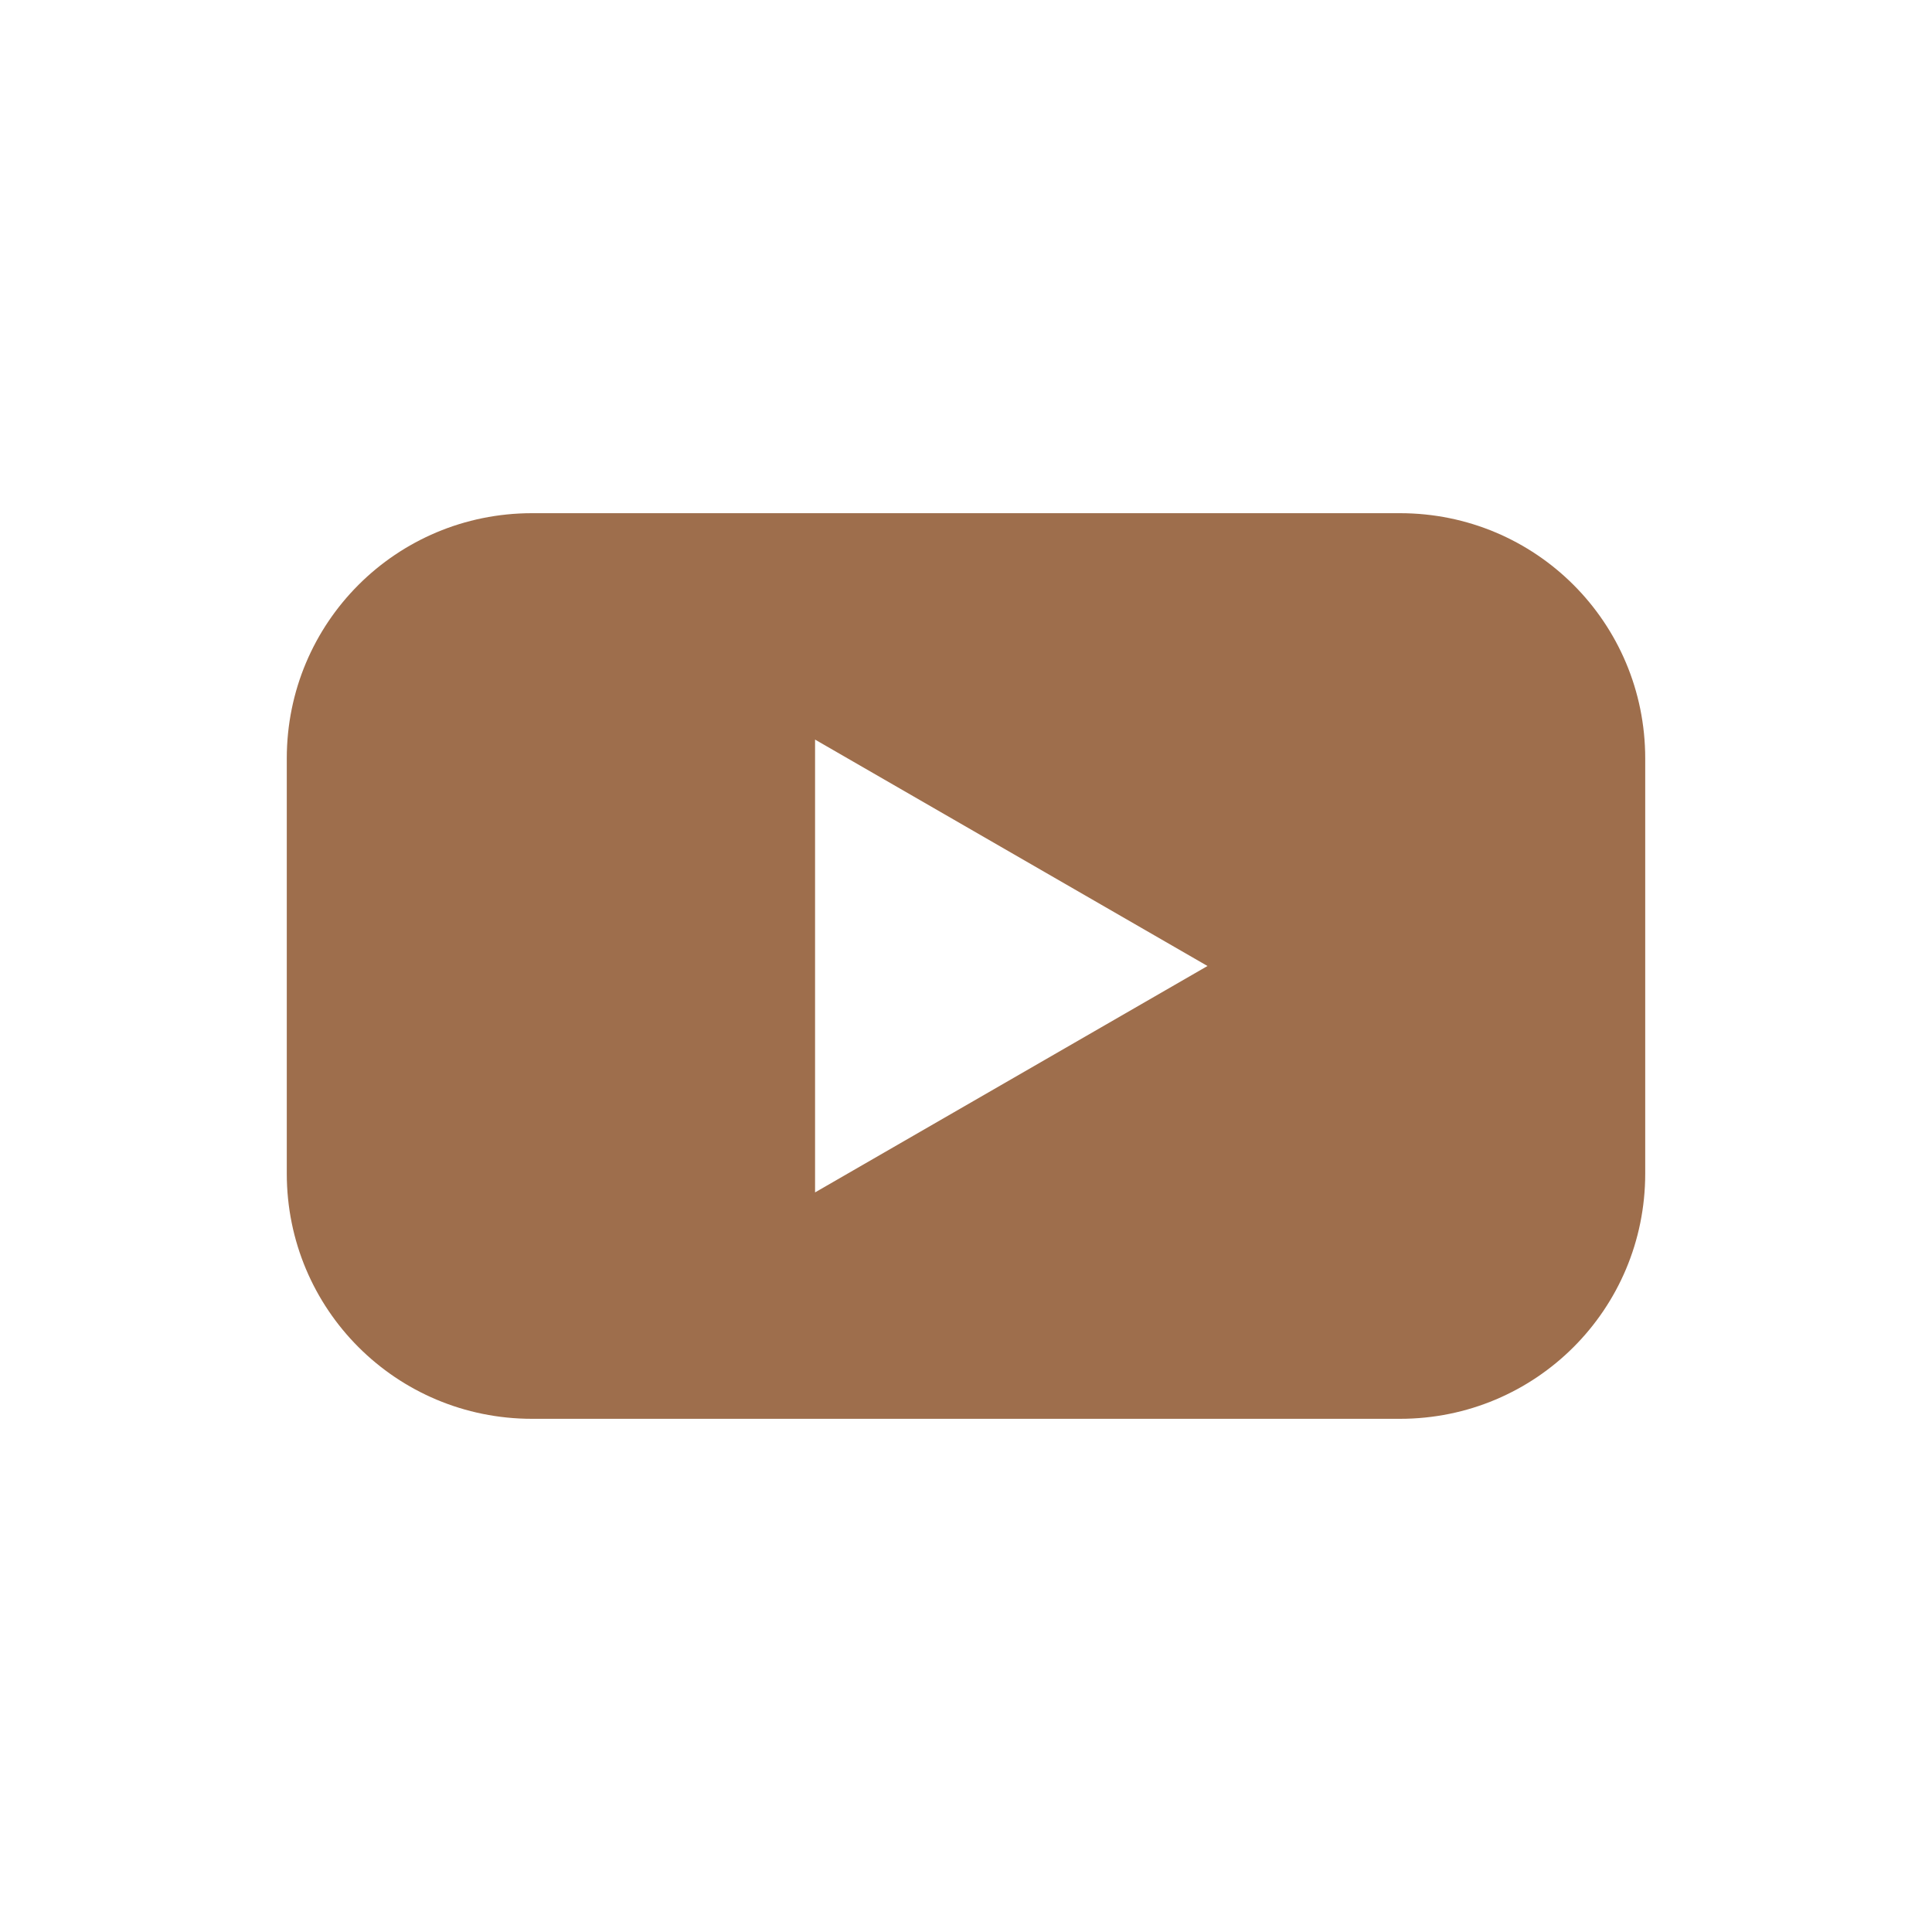
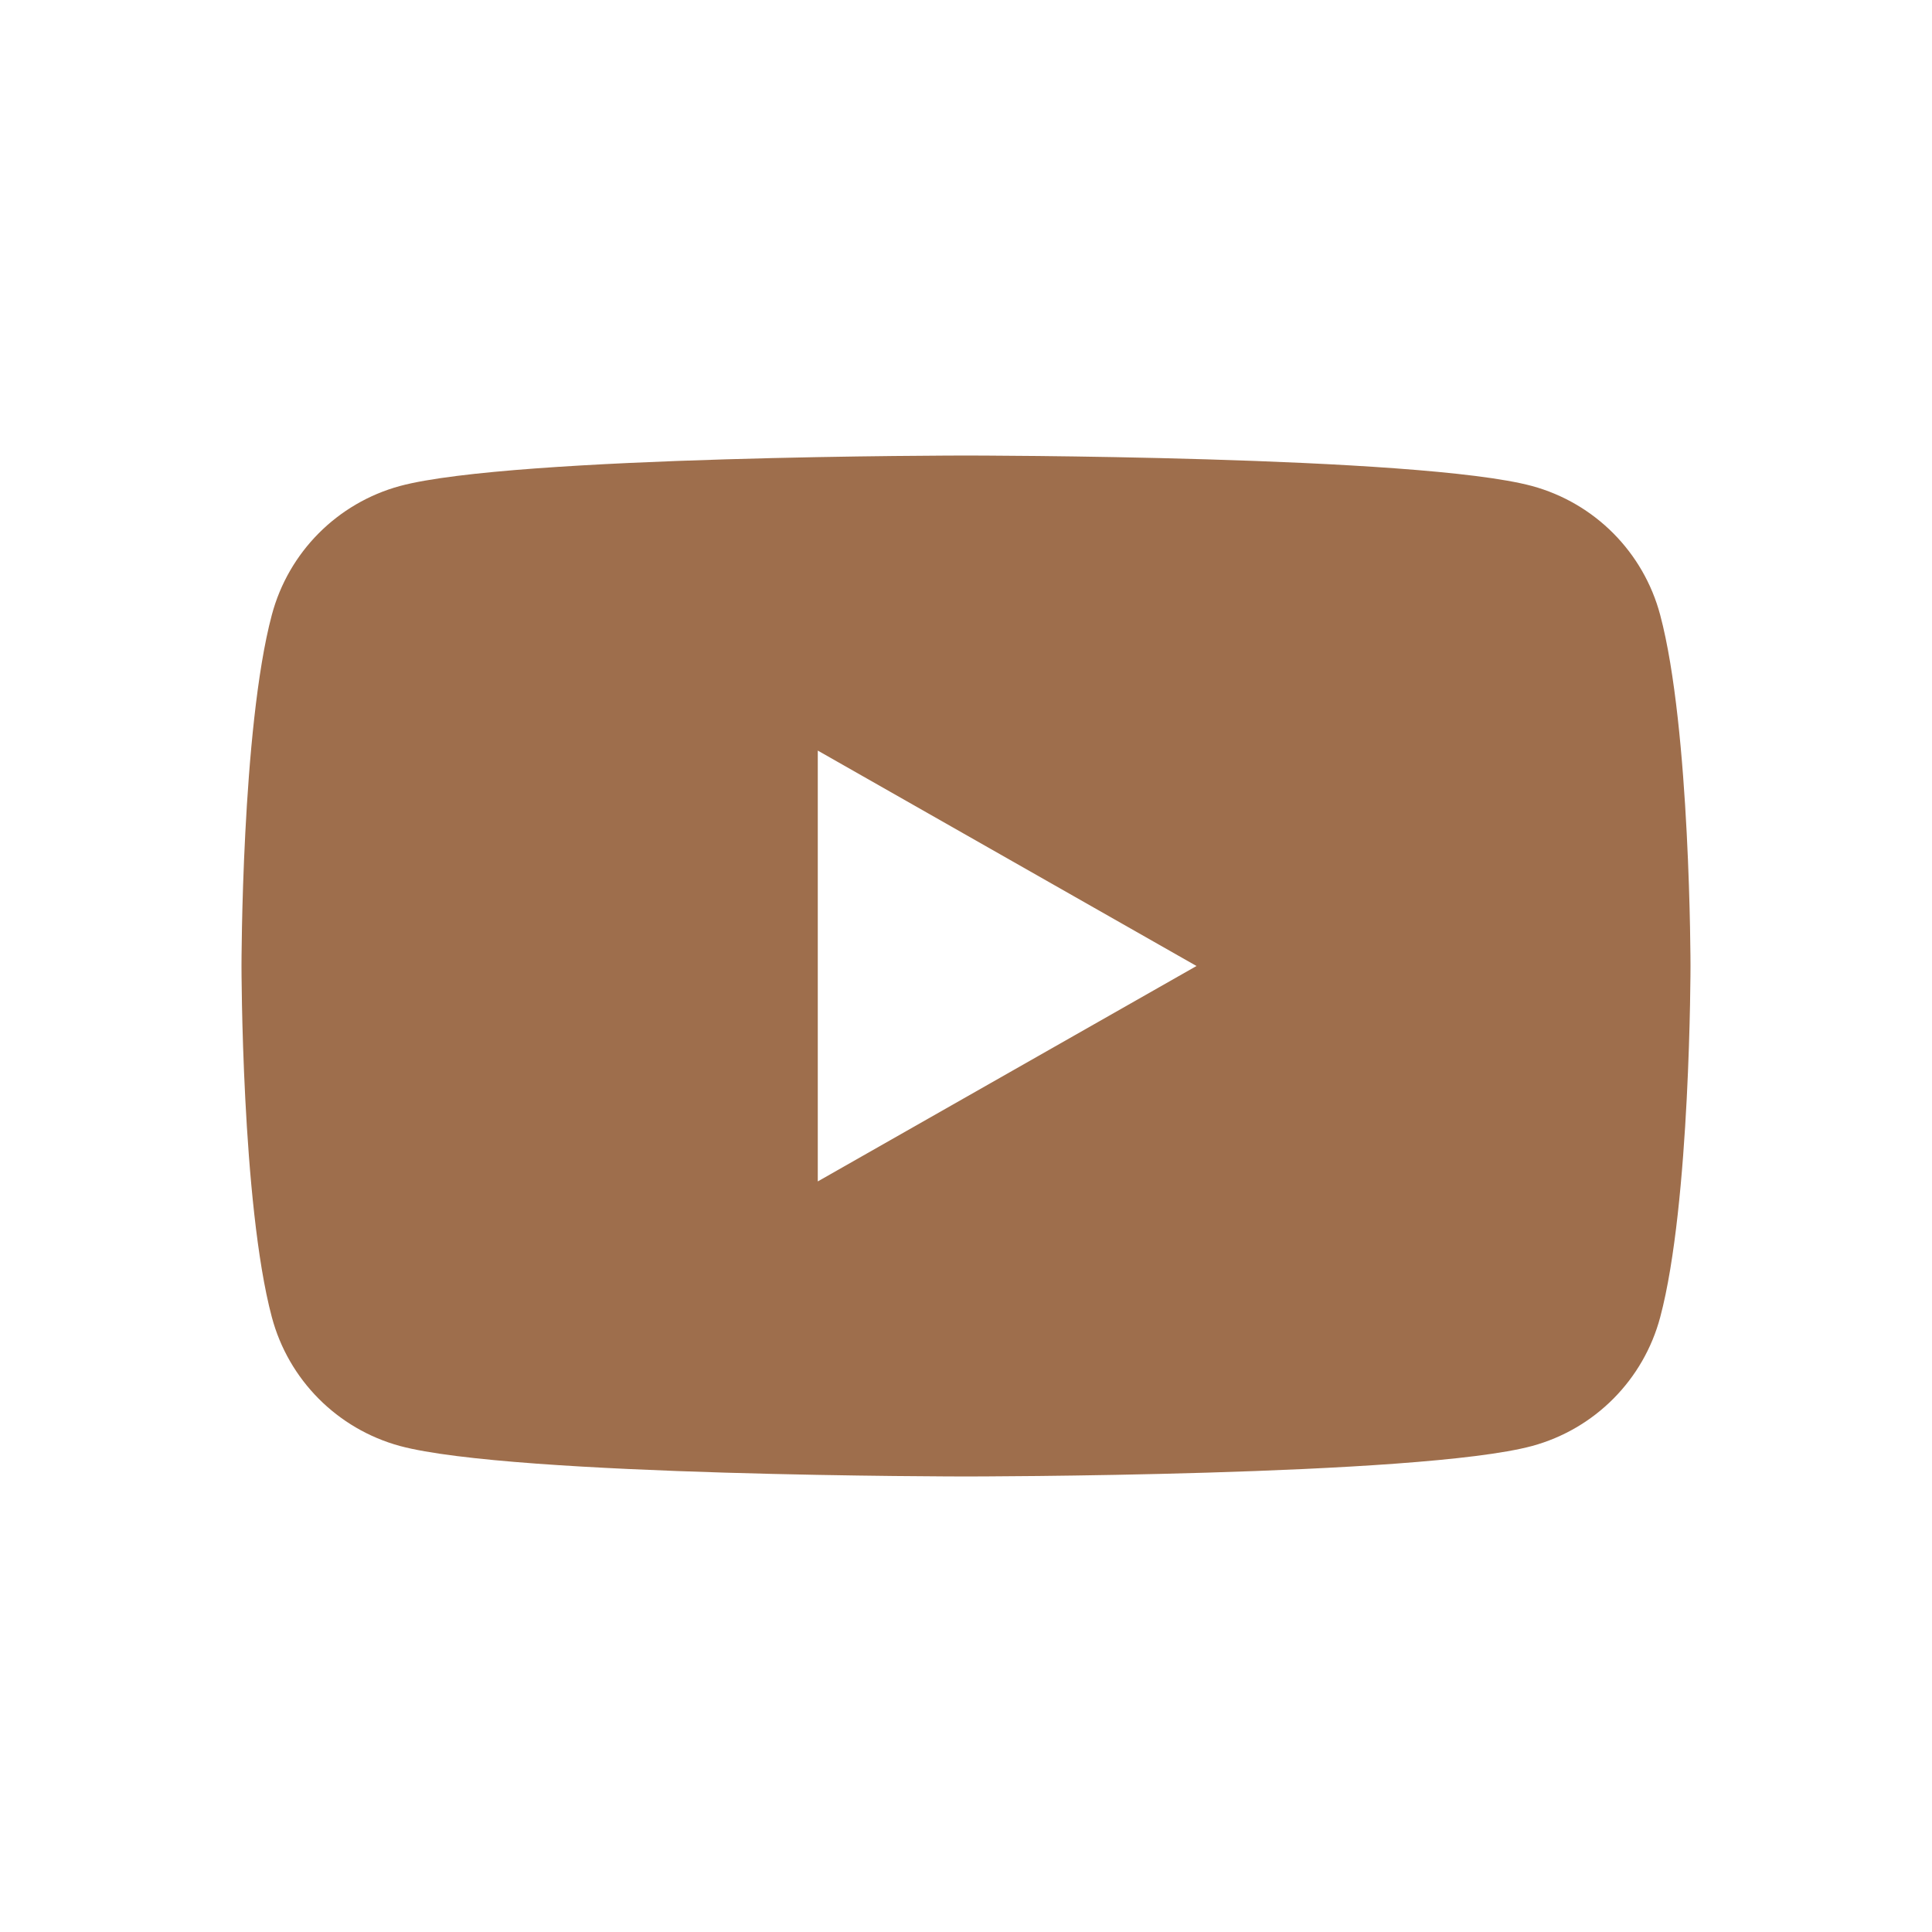
<svg xmlns="http://www.w3.org/2000/svg" width="1024" height="1024" viewBox="0 0 1024 1024">
-   <path fill-rule="evenodd" d="M 282 272 H 742 C 814 272 872 330 872 402 V 622 C 872 694 814 752 742 752 H 282 C 210 752 152 694 152 622 V 402 C 152 330 210 272 282 272 Z M 432 392 V 632 L 640 512 Z" fill="#9E6E4C" />
+   <path transform="translate(128 128) scale(32)" fill-rule="evenodd" d="M23.498 6.186a3.016 3.016 0 0 0-2.122-2.136C19.505 3.545 12 3.545 12 3.545s-7.505 0-9.377.505A3.017 3.017 0 0 0 .502 6.186C0 8.07 0 12 0 12s0 3.93.502 5.814a3.016 3.016 0 0 0 2.122 2.136c1.871.505 9.376.505 9.376.505s7.505 0 9.377-.505a3.015 3.015 0 0 0 2.122-2.136C24 15.93 24 12 24 12s0-3.93-.502-5.814zM9.545 15.568V8.432L15.818 12l-6.273 3.568z" fill="#9E6E4C" />
</svg>
